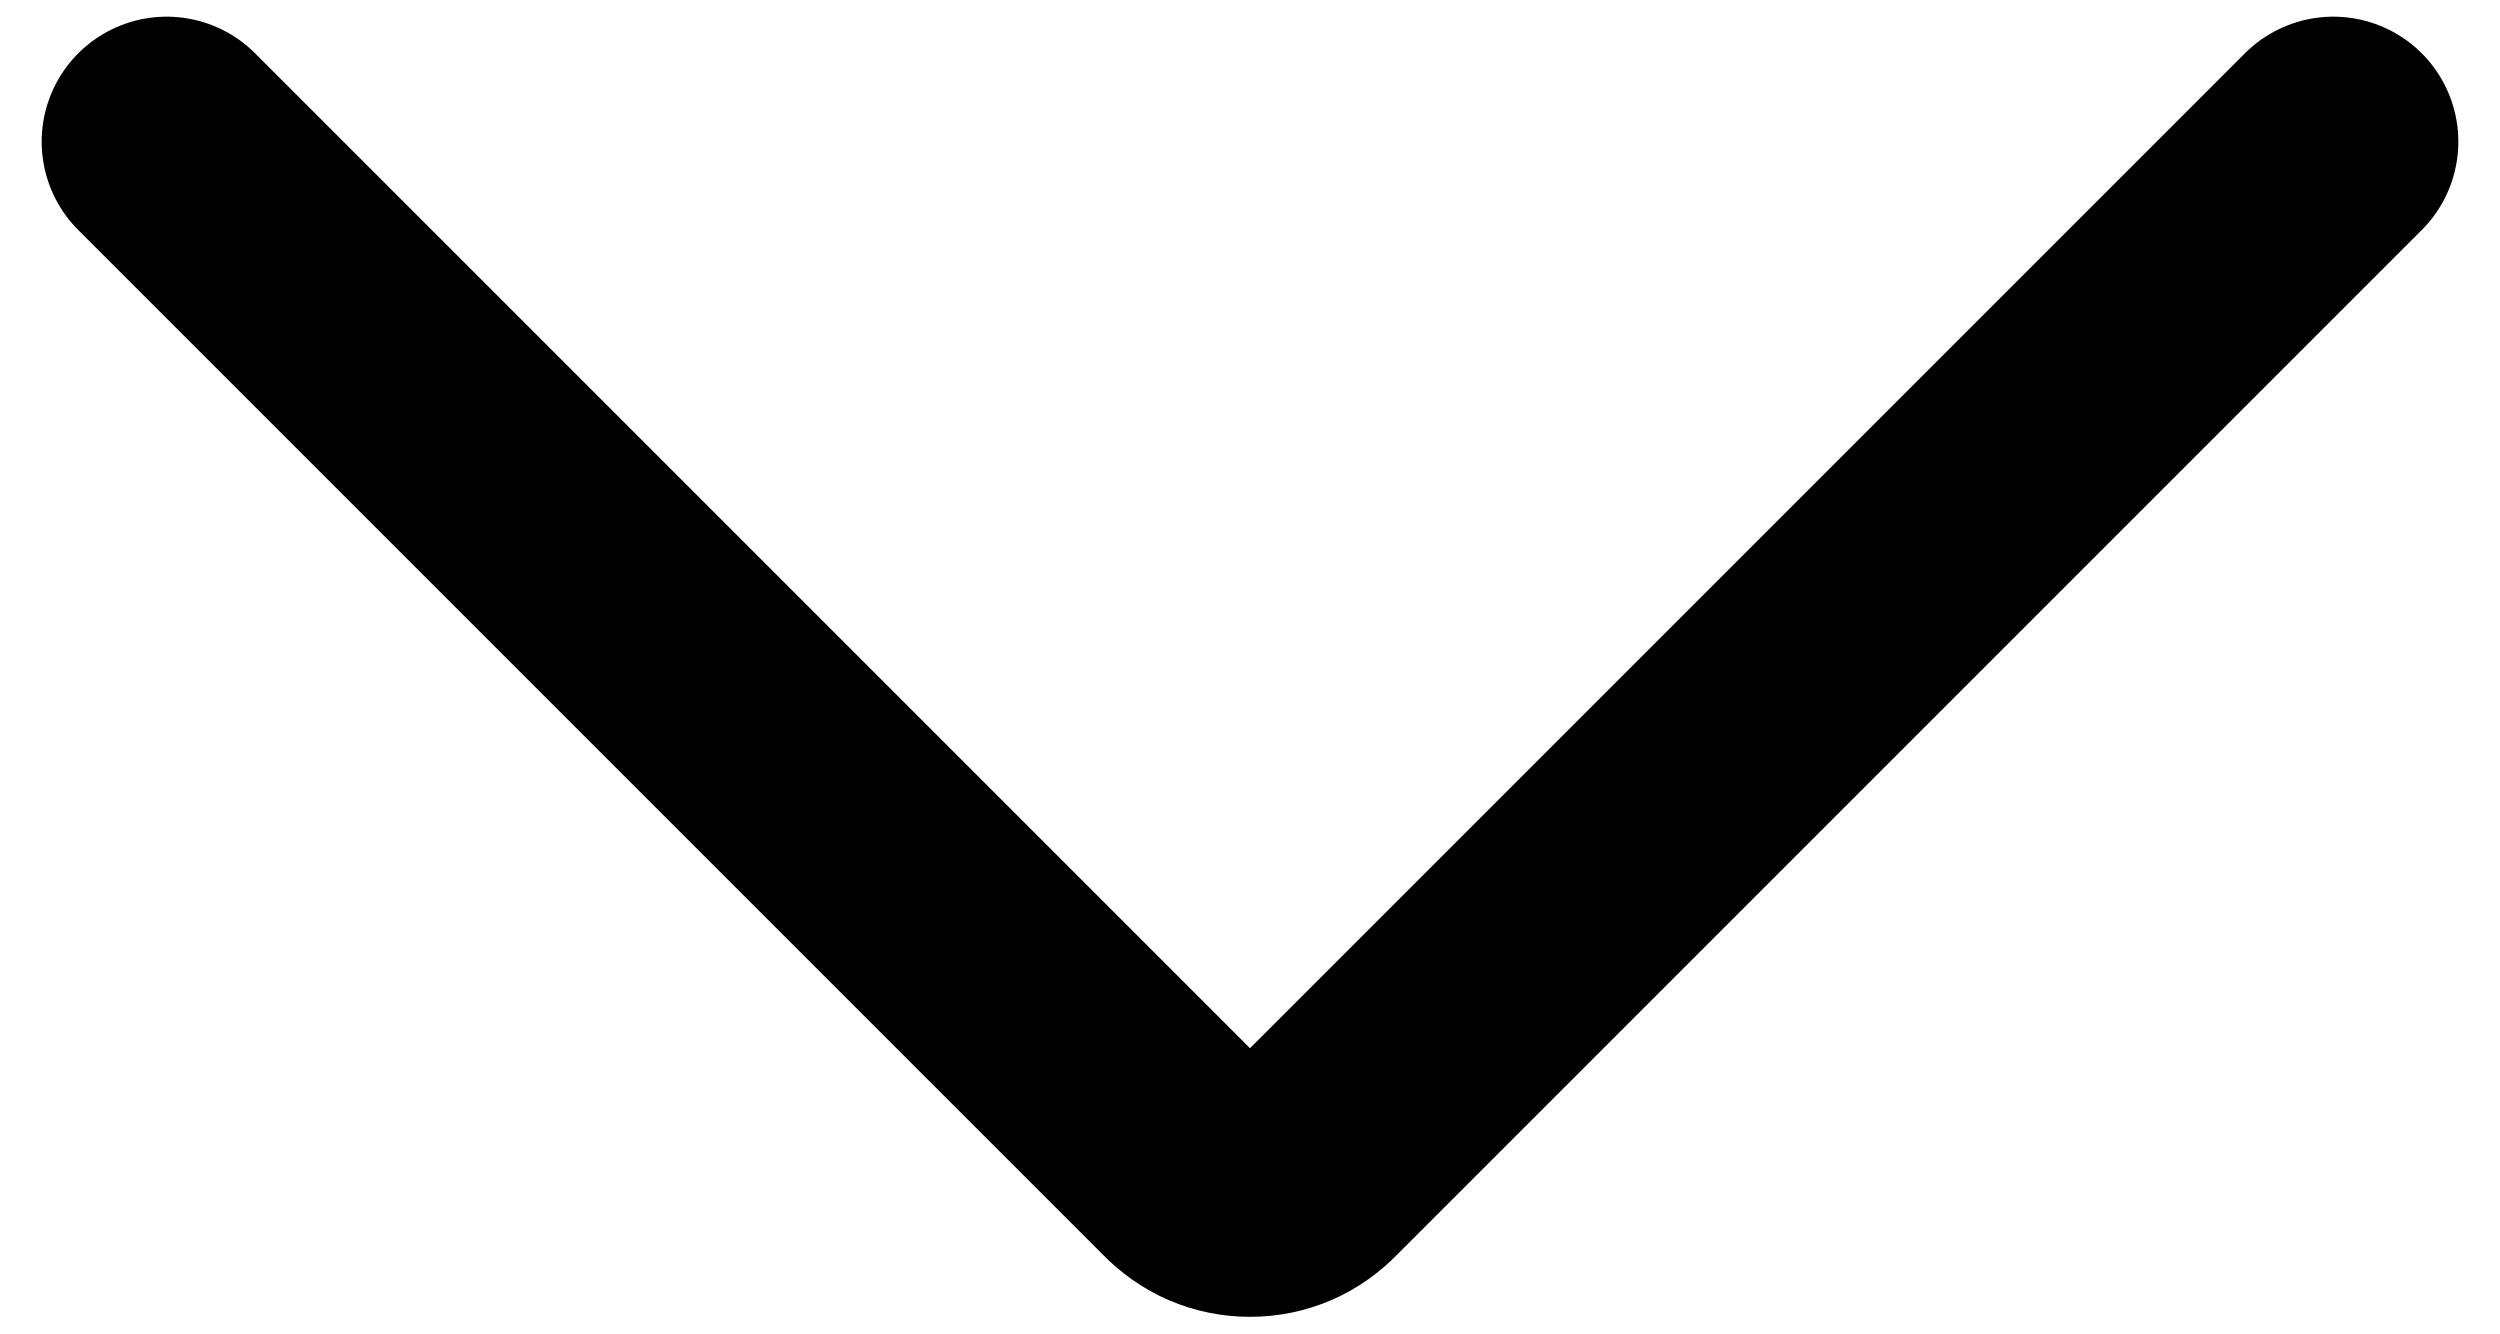
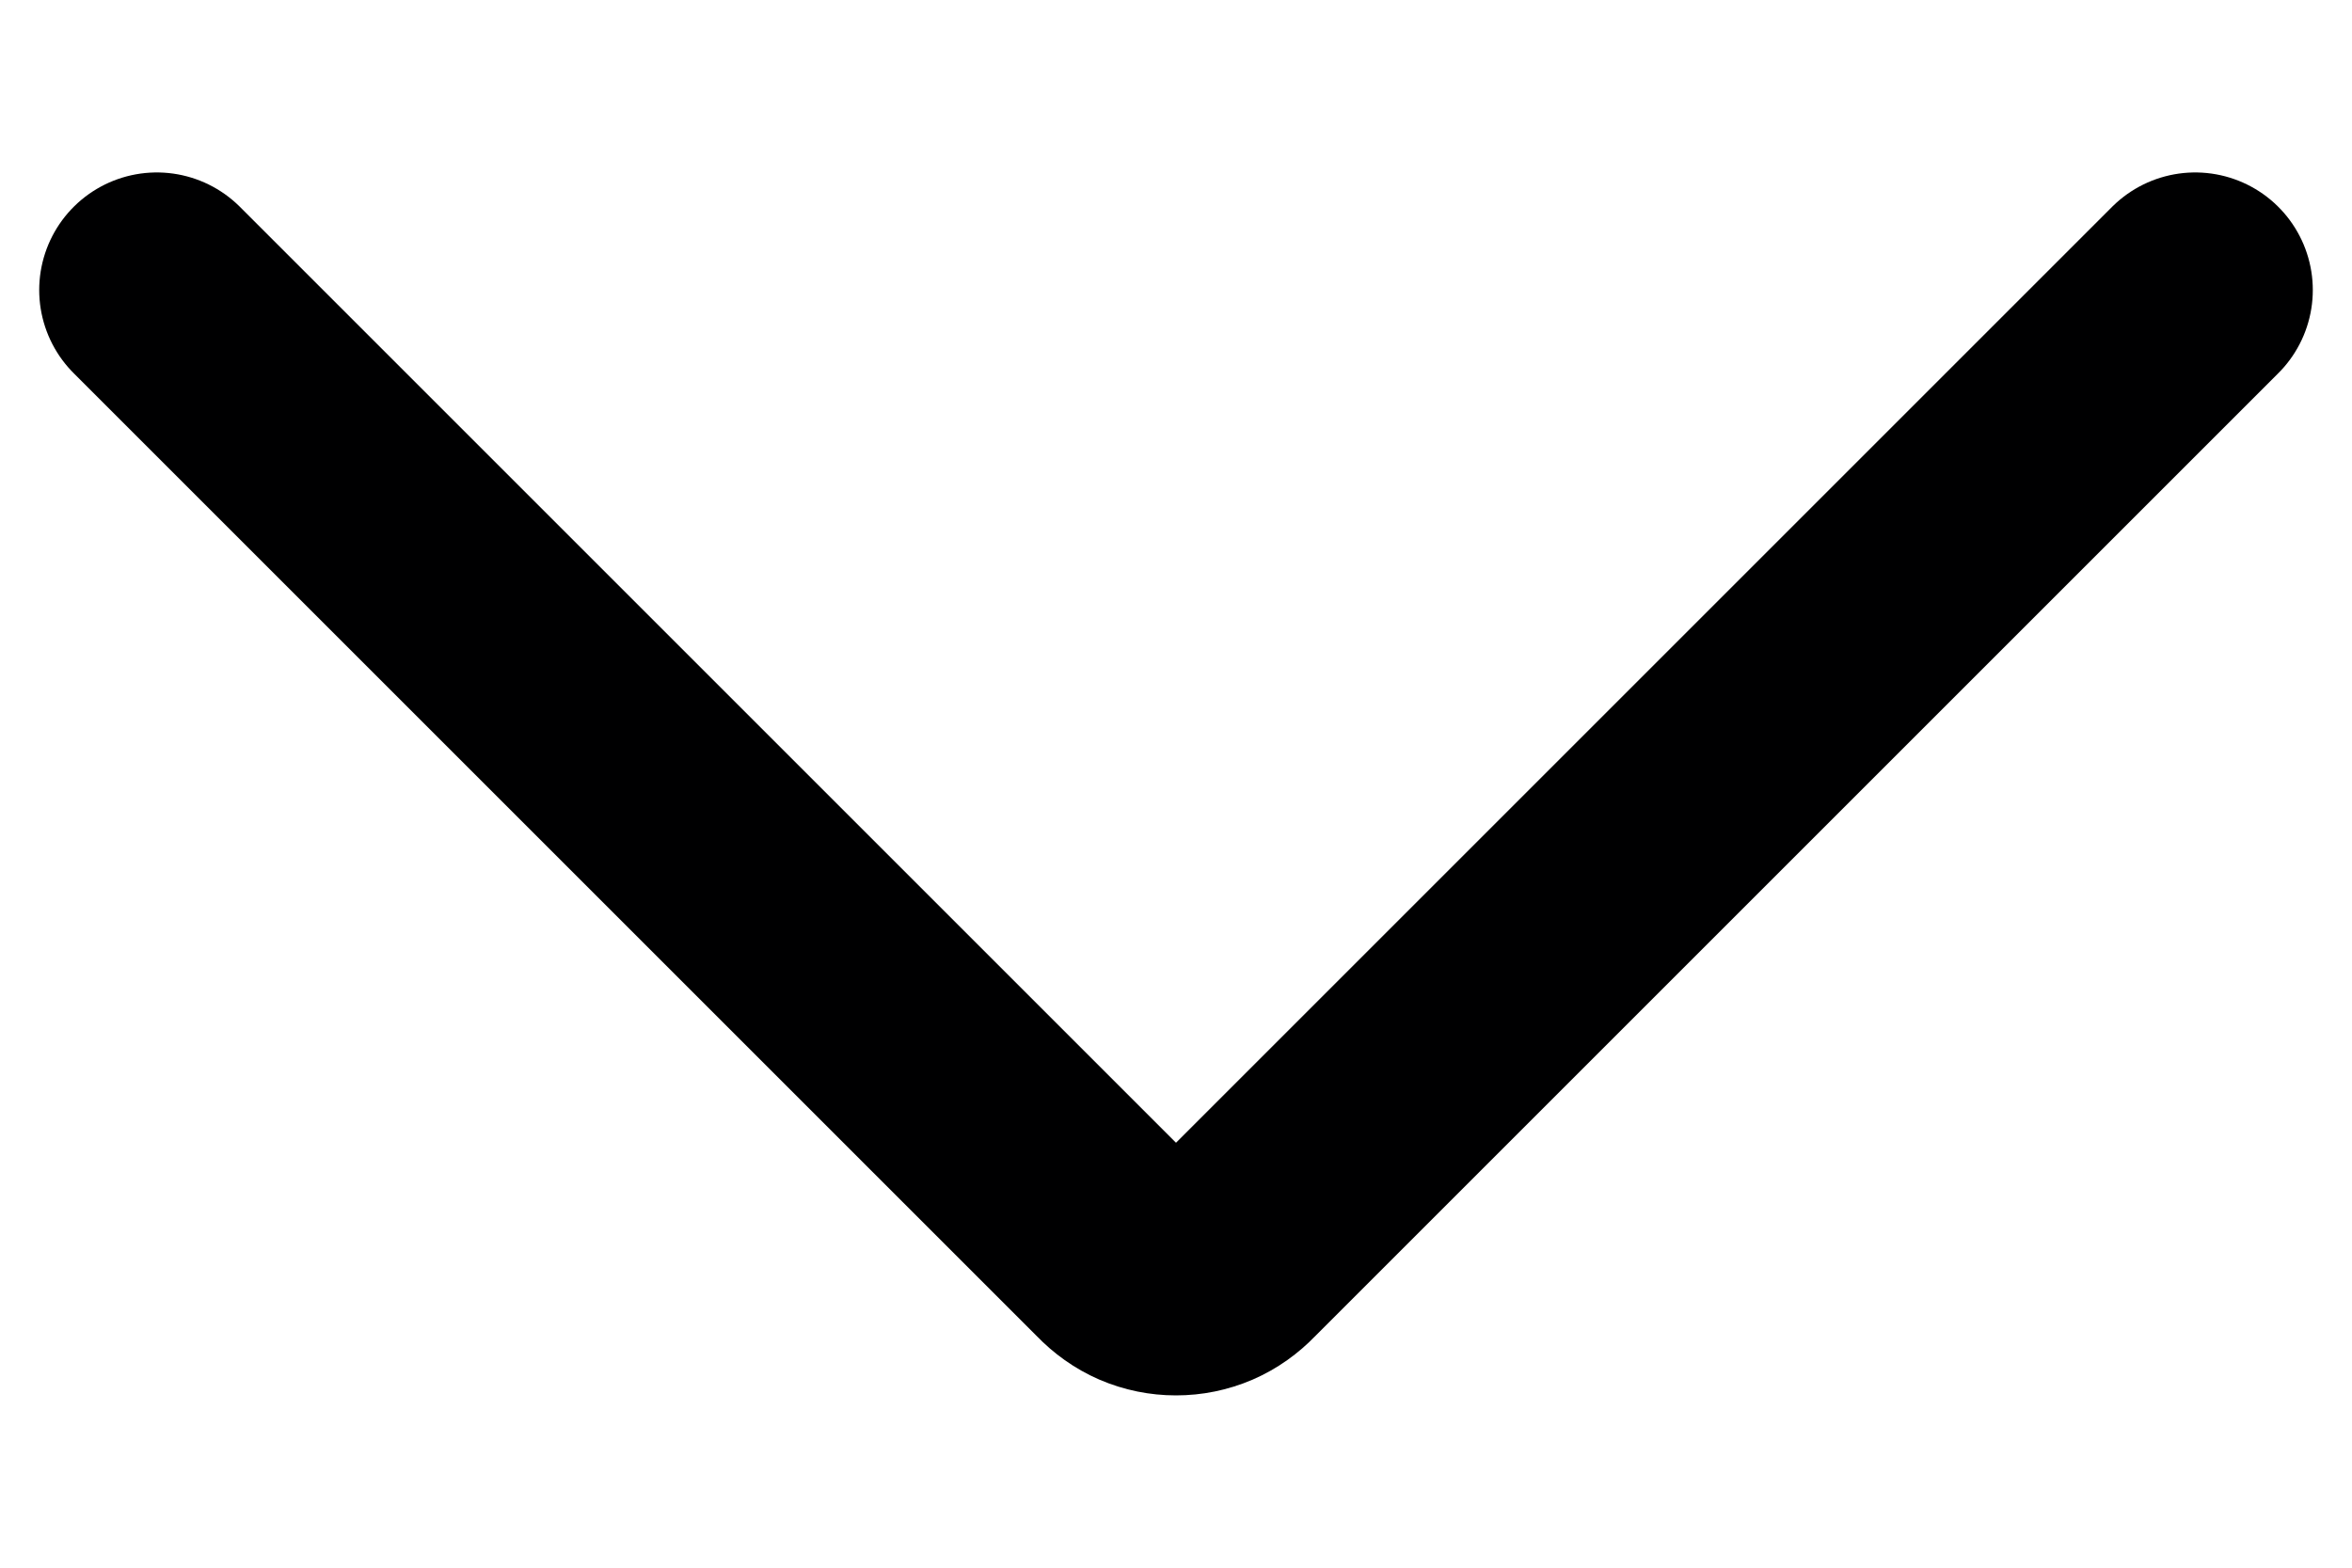
- <svg xmlns="http://www.w3.org/2000/svg" width="15" height="8" viewBox="0 0 15 8" fill="none">
+ <svg xmlns="http://www.w3.org/2000/svg" width="12" height="8" viewBox="0 0 15 8" fill="none">
  <path d="M1 0.85L7.15 7C7.195 7.047 7.249 7.086 7.309 7.112C7.37 7.138 7.434 7.151 7.5 7.151C7.566 7.151 7.63 7.138 7.691 7.112C7.751 7.086 7.805 7.047 7.85 7L14 0.85" stroke="#000001" stroke-width="1.5" stroke-linecap="round" stroke-linejoin="round" />
</svg>
